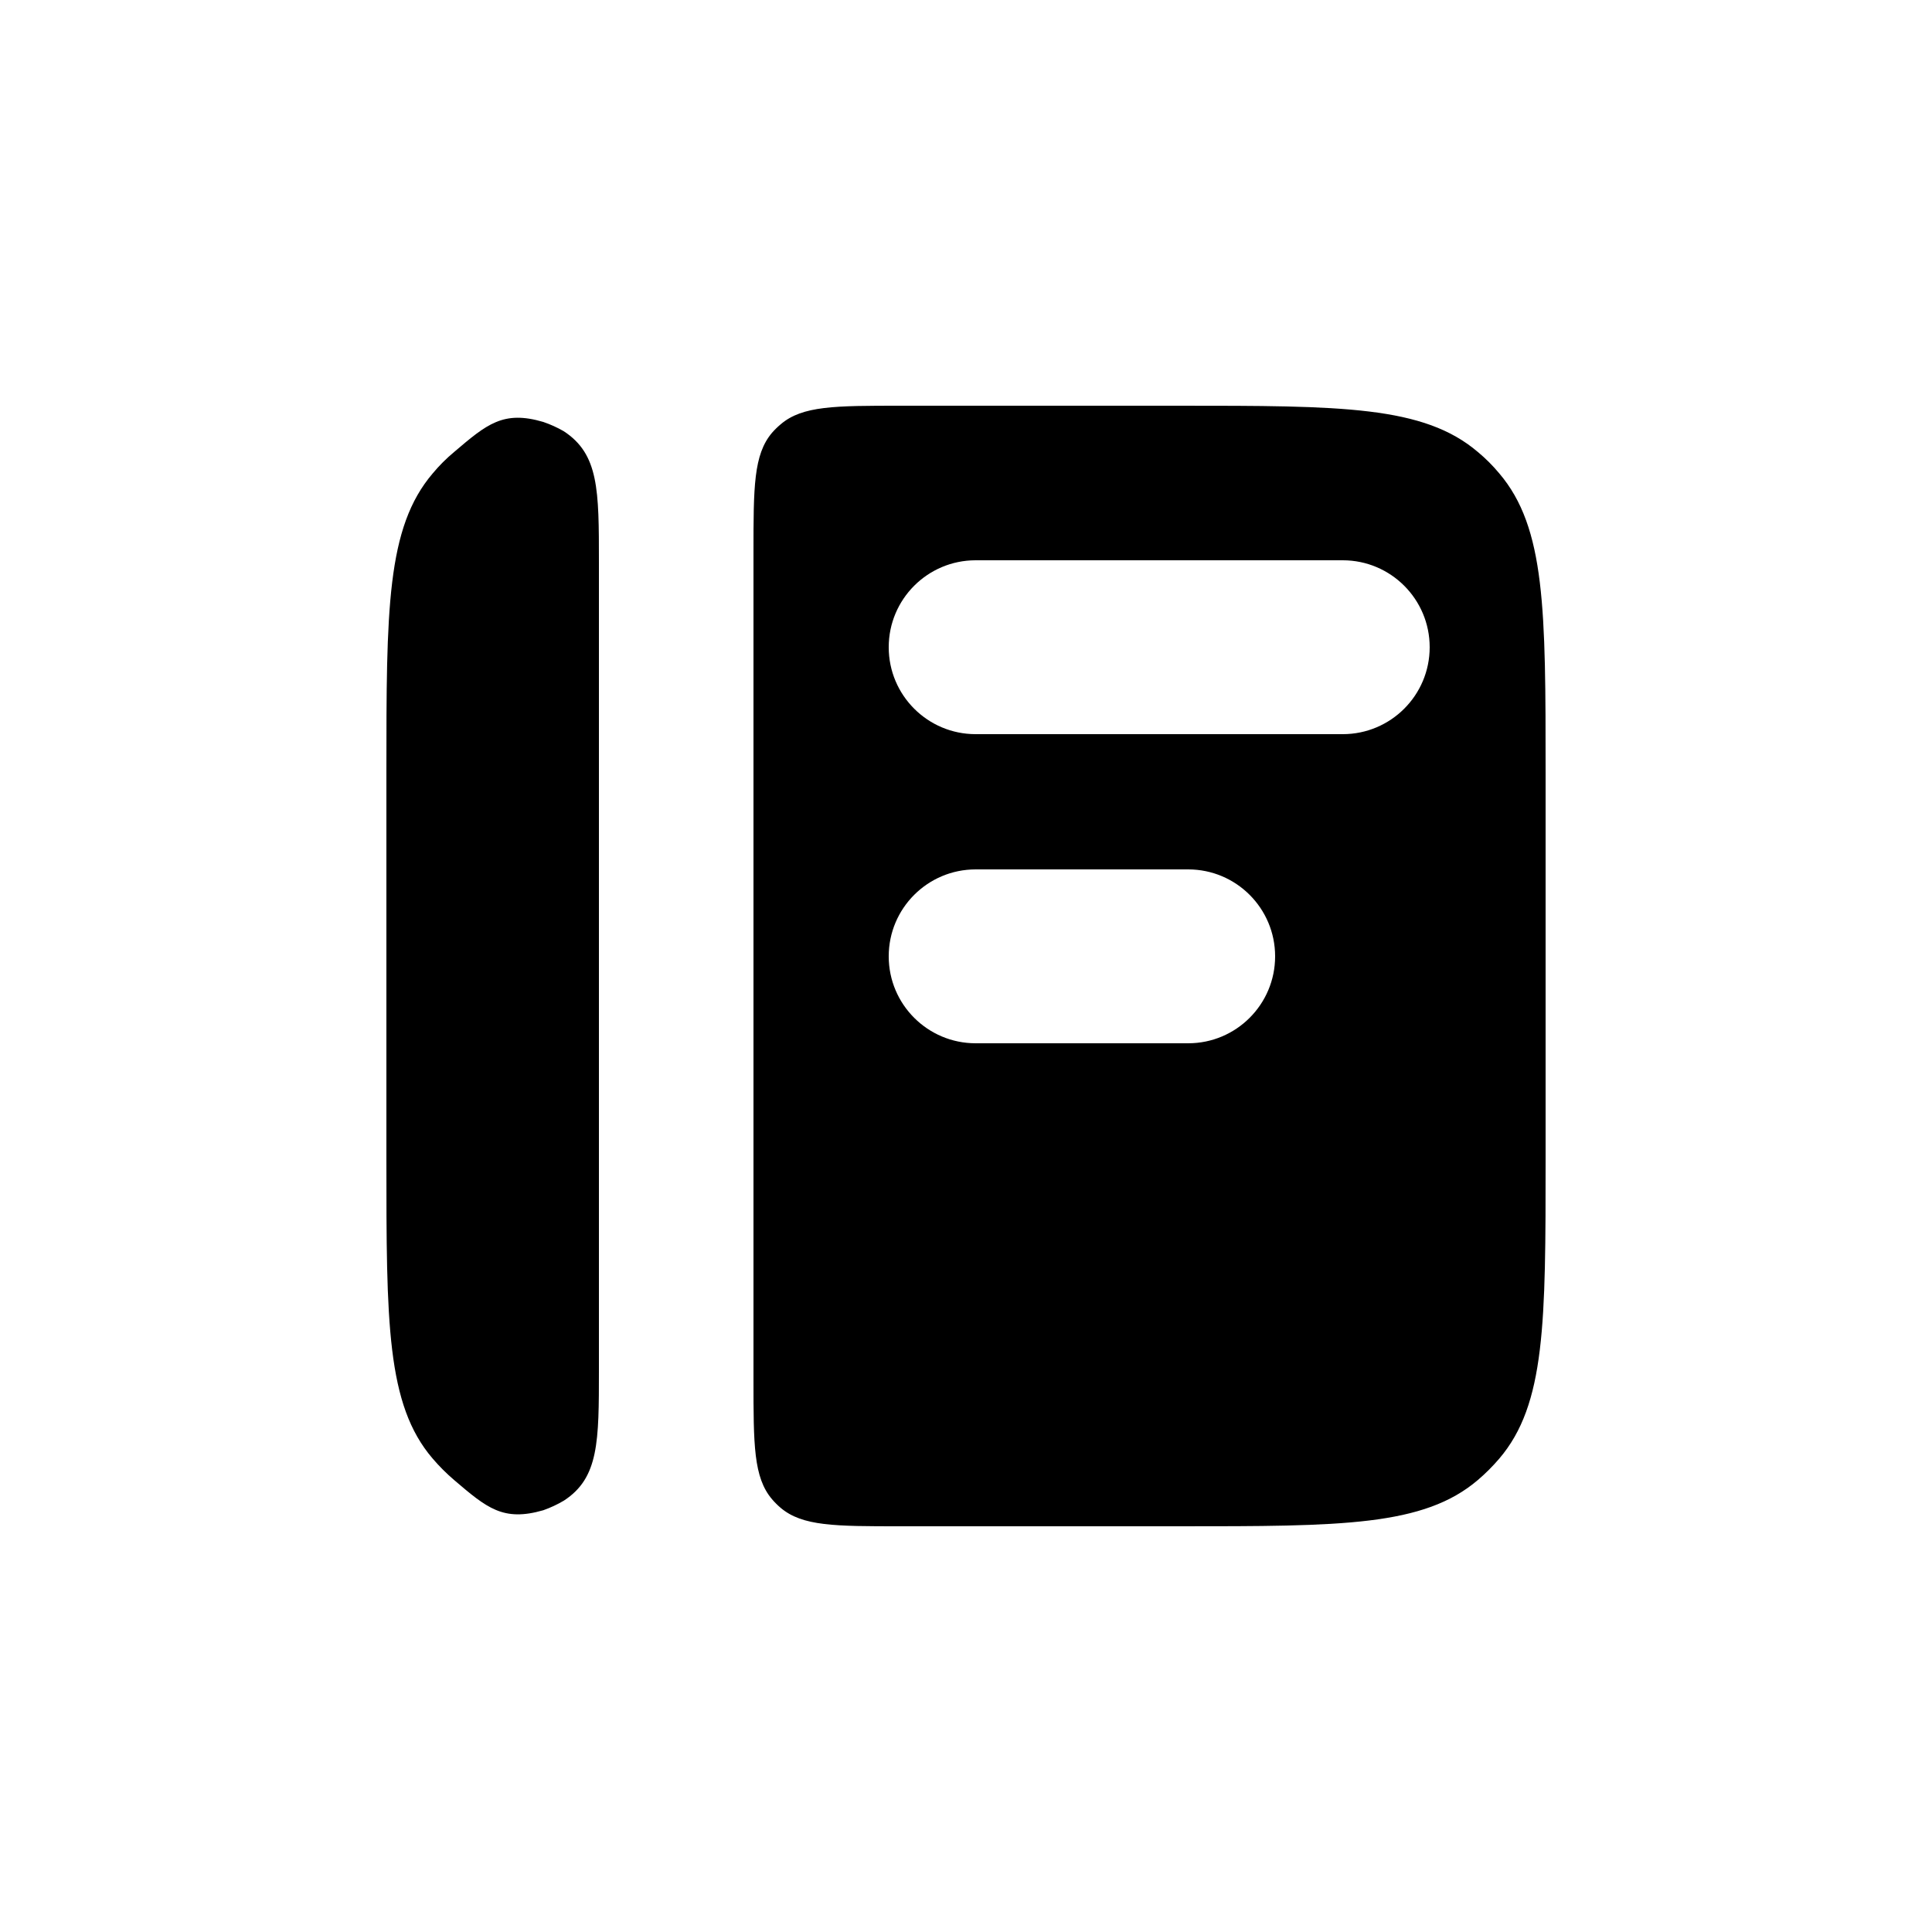
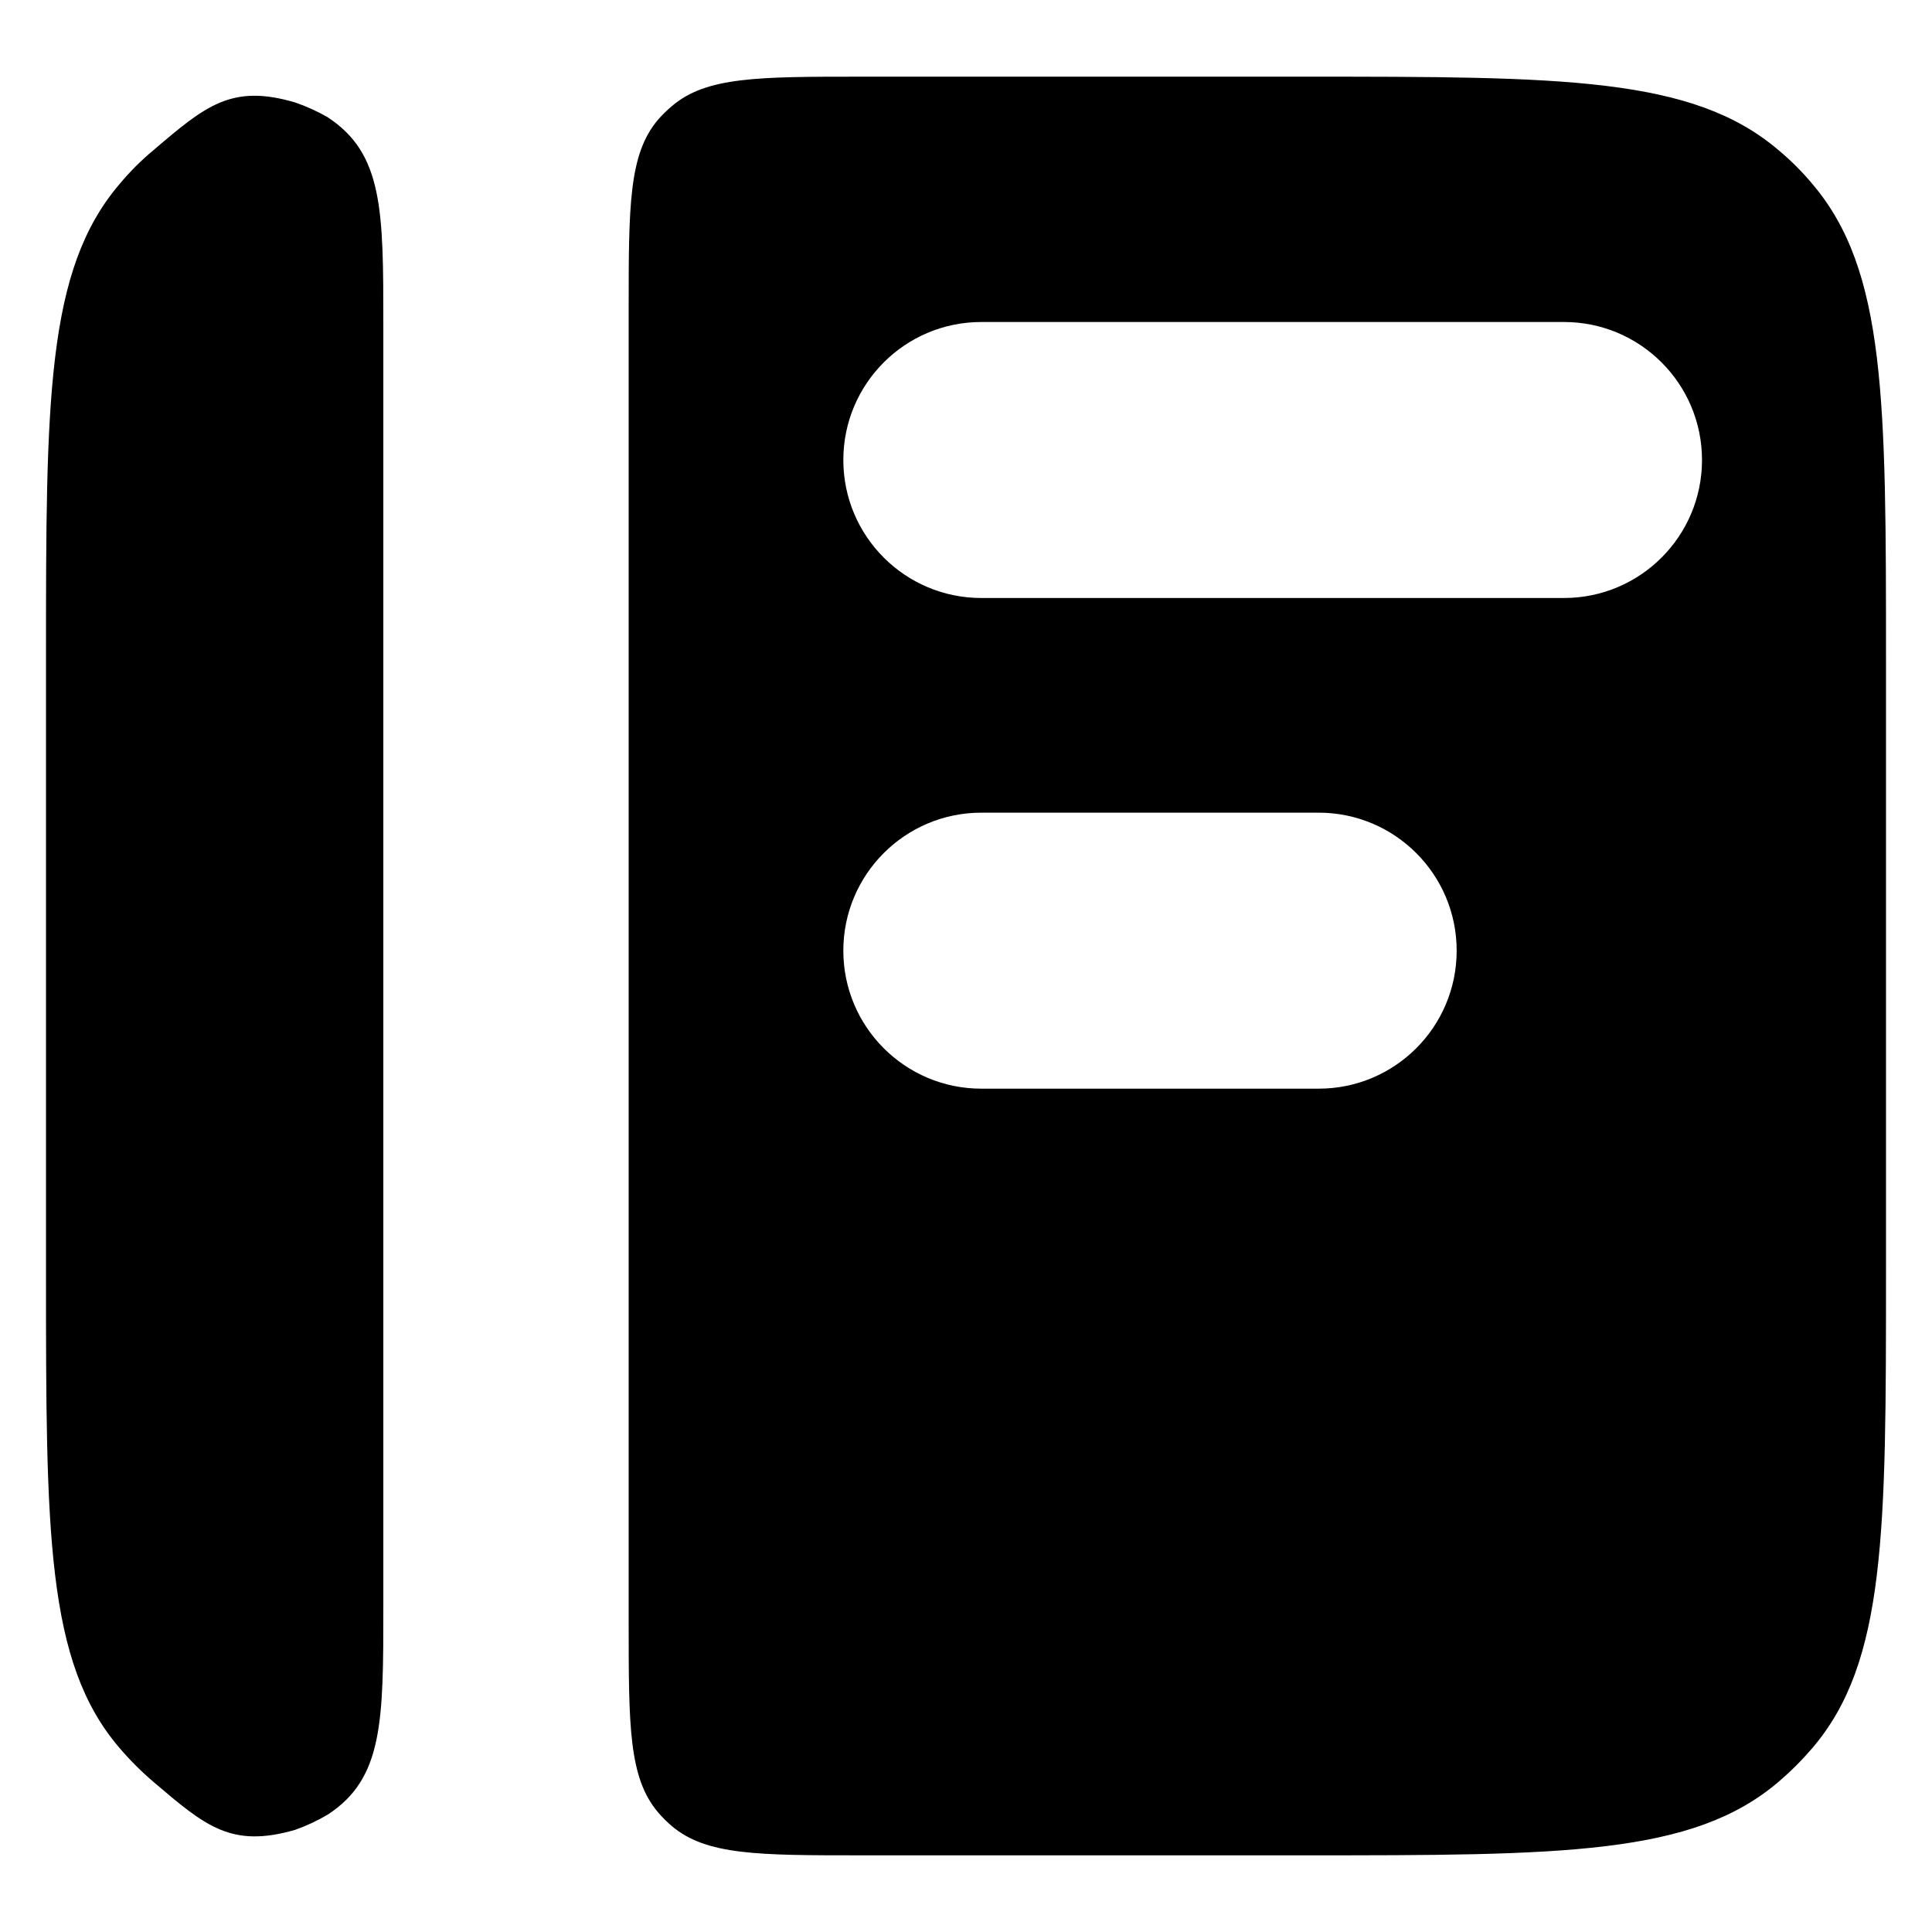
- <svg xmlns="http://www.w3.org/2000/svg" width="24" height="24" fill="currentColor" viewBox="0 0 10 10">
+ <svg xmlns="http://www.w3.org/2000/svg" width="24" height="24" fill="currentColor" viewBox="1.85 1.85 6.30 6.30">
  <path d="M6.1 2.1c.845 0 1.269 0 1.55.24q.06.05.11.11C8 2.732 8 3.156 8 4v2c0 .846 0 1.269-.24 1.55a1 1 0 0 1-.11.11c-.281.24-.704.24-1.55.24H4.66c-.338 0-.507 0-.62-.096a.4.4 0 0 1-.044-.044C3.9 7.647 3.9 7.478 3.9 7.14V2.86c0-.338 0-.507.096-.62a.4.4 0 0 1 .045-.044c.112-.096.281-.096.62-.096zm-3 4.99c0 .372 0 .559-.181.677a.6.6 0 0 1-.107.05c-.208.06-.292-.012-.461-.156a1 1 0 0 1-.112-.112C2 7.27 2 6.846 2 6V4c0-.845 0-1.269.24-1.55q.05-.06.11-.11c.17-.145.255-.217.462-.156a.6.6 0 0 1 .106.048c.182.119.182.305.182.678zM5.05 4.5a.45.45 0 1 0 0 .9h1.1a.45.45 0 0 0 0-.9zm0-1.6a.45.45 0 0 0 0 .9h1.9a.45.45 0 0 0 0-.9z" />
</svg>
